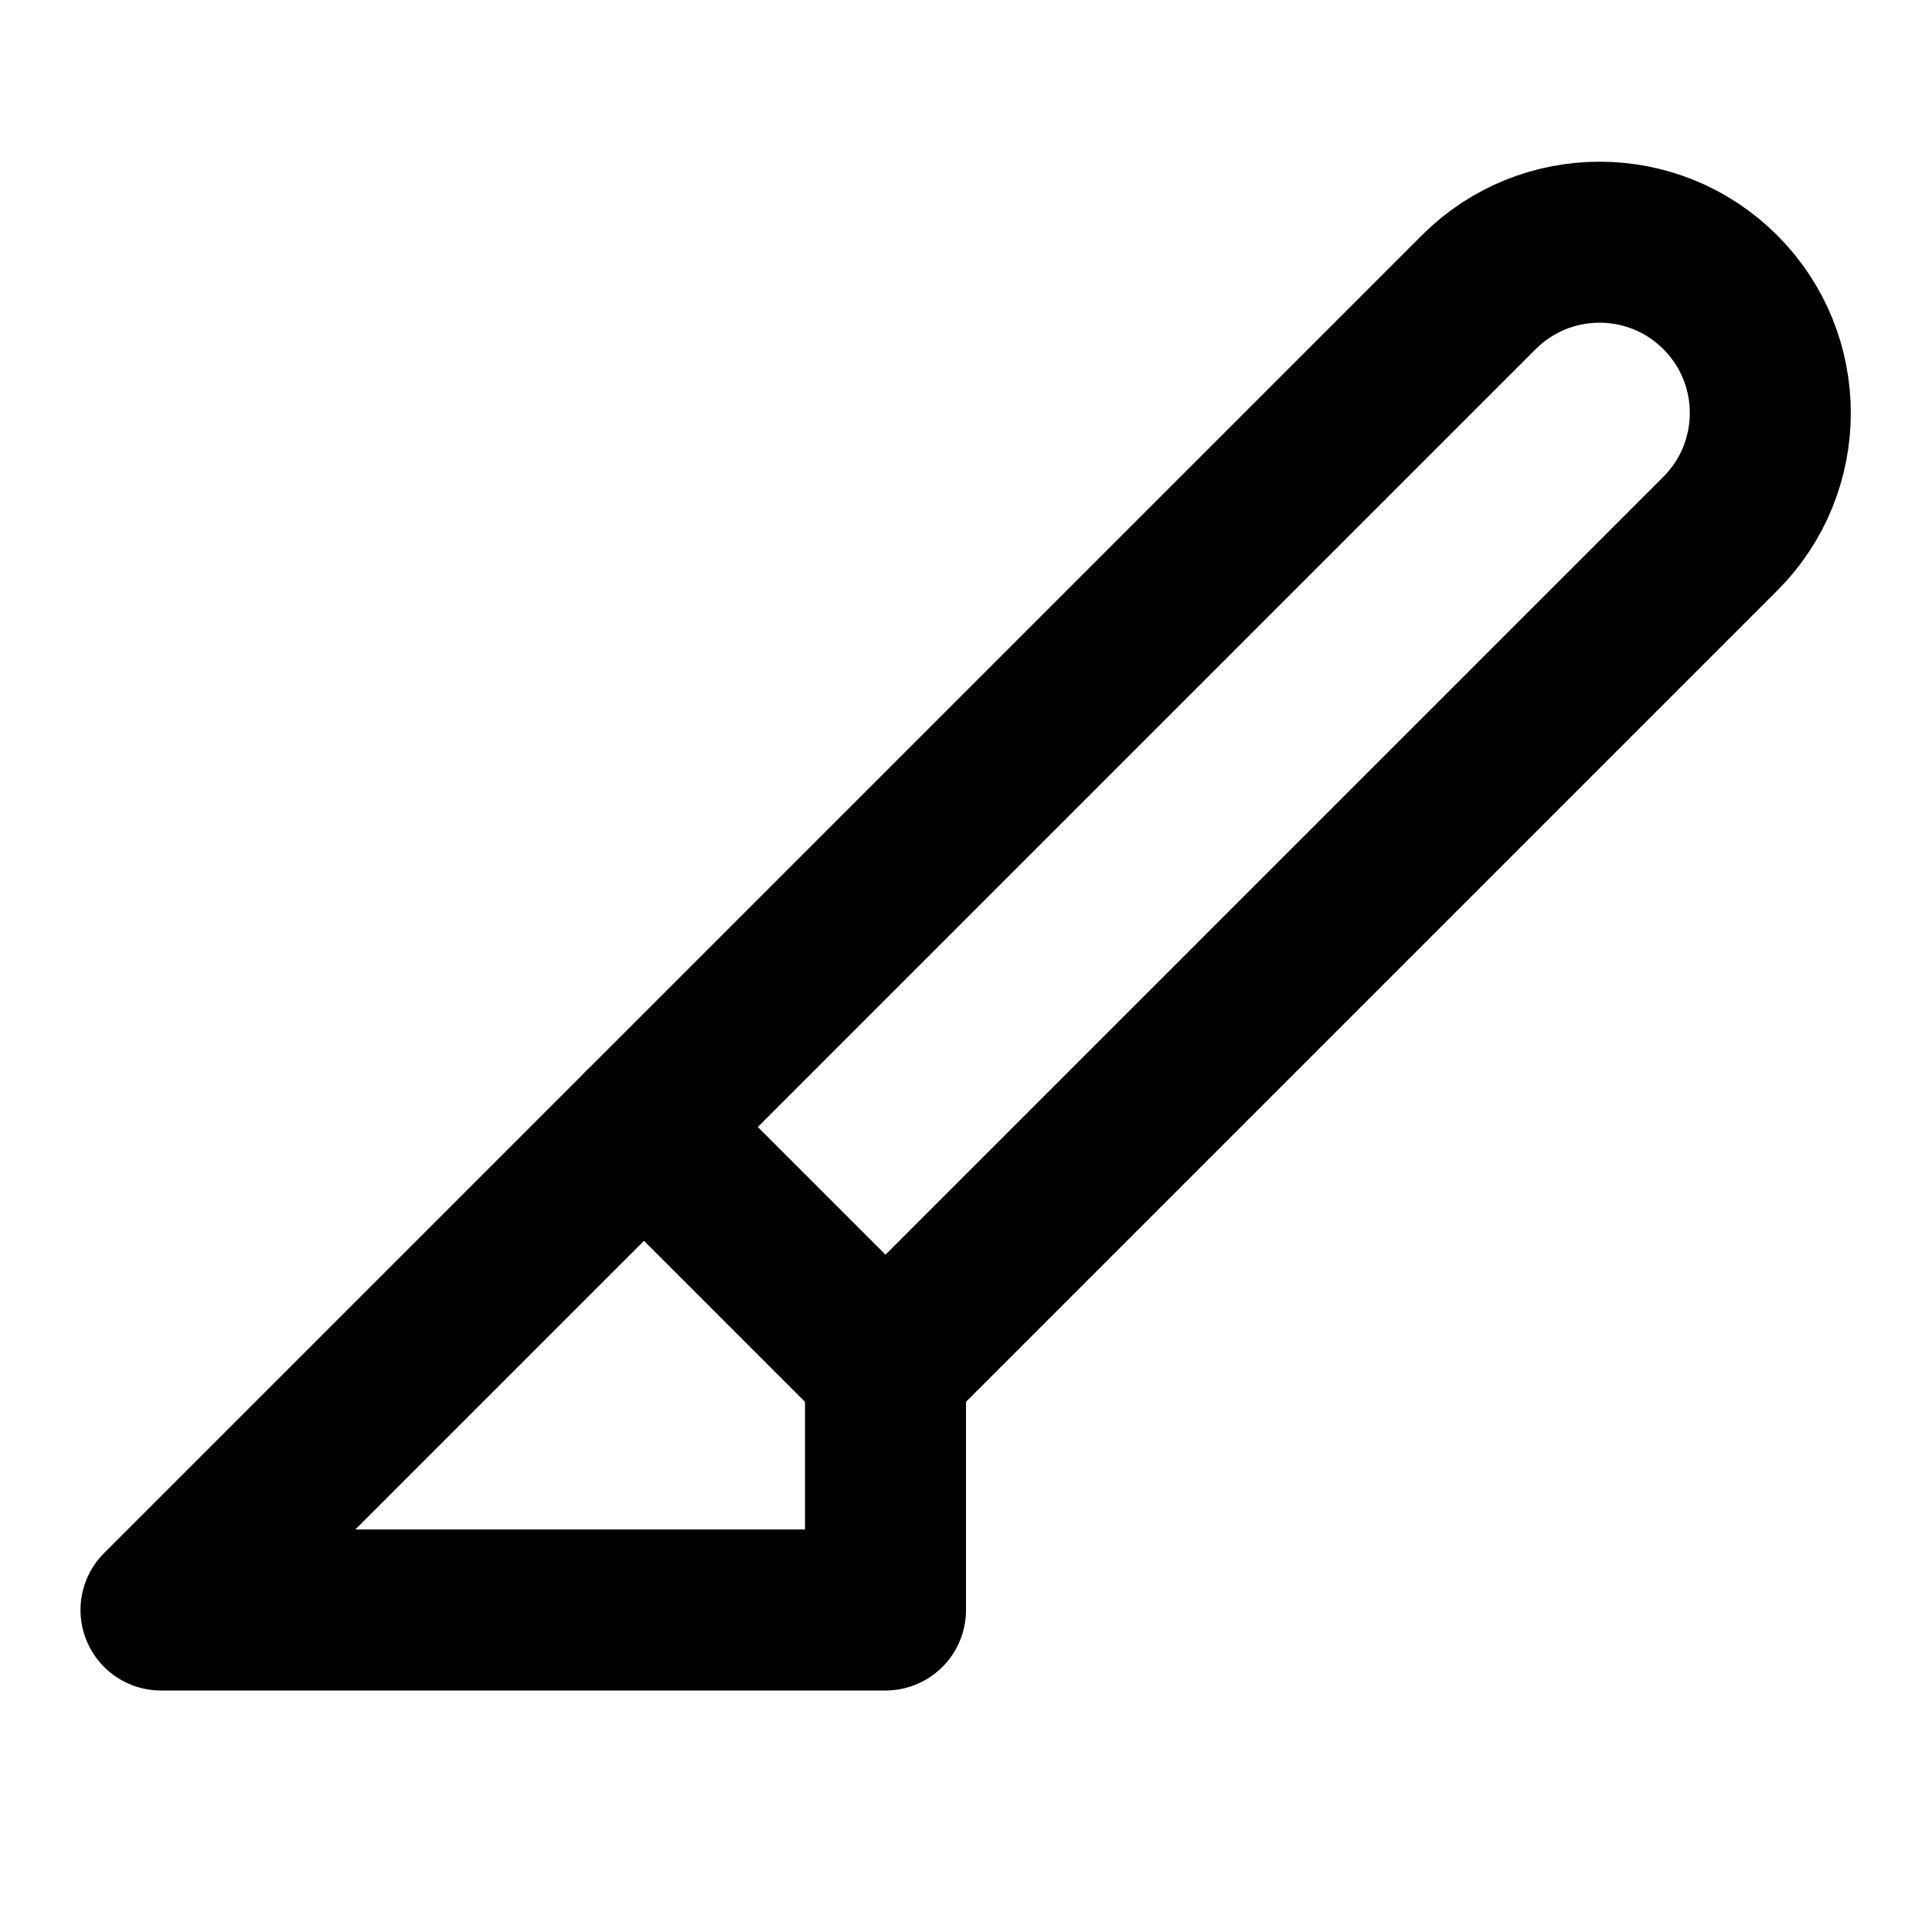
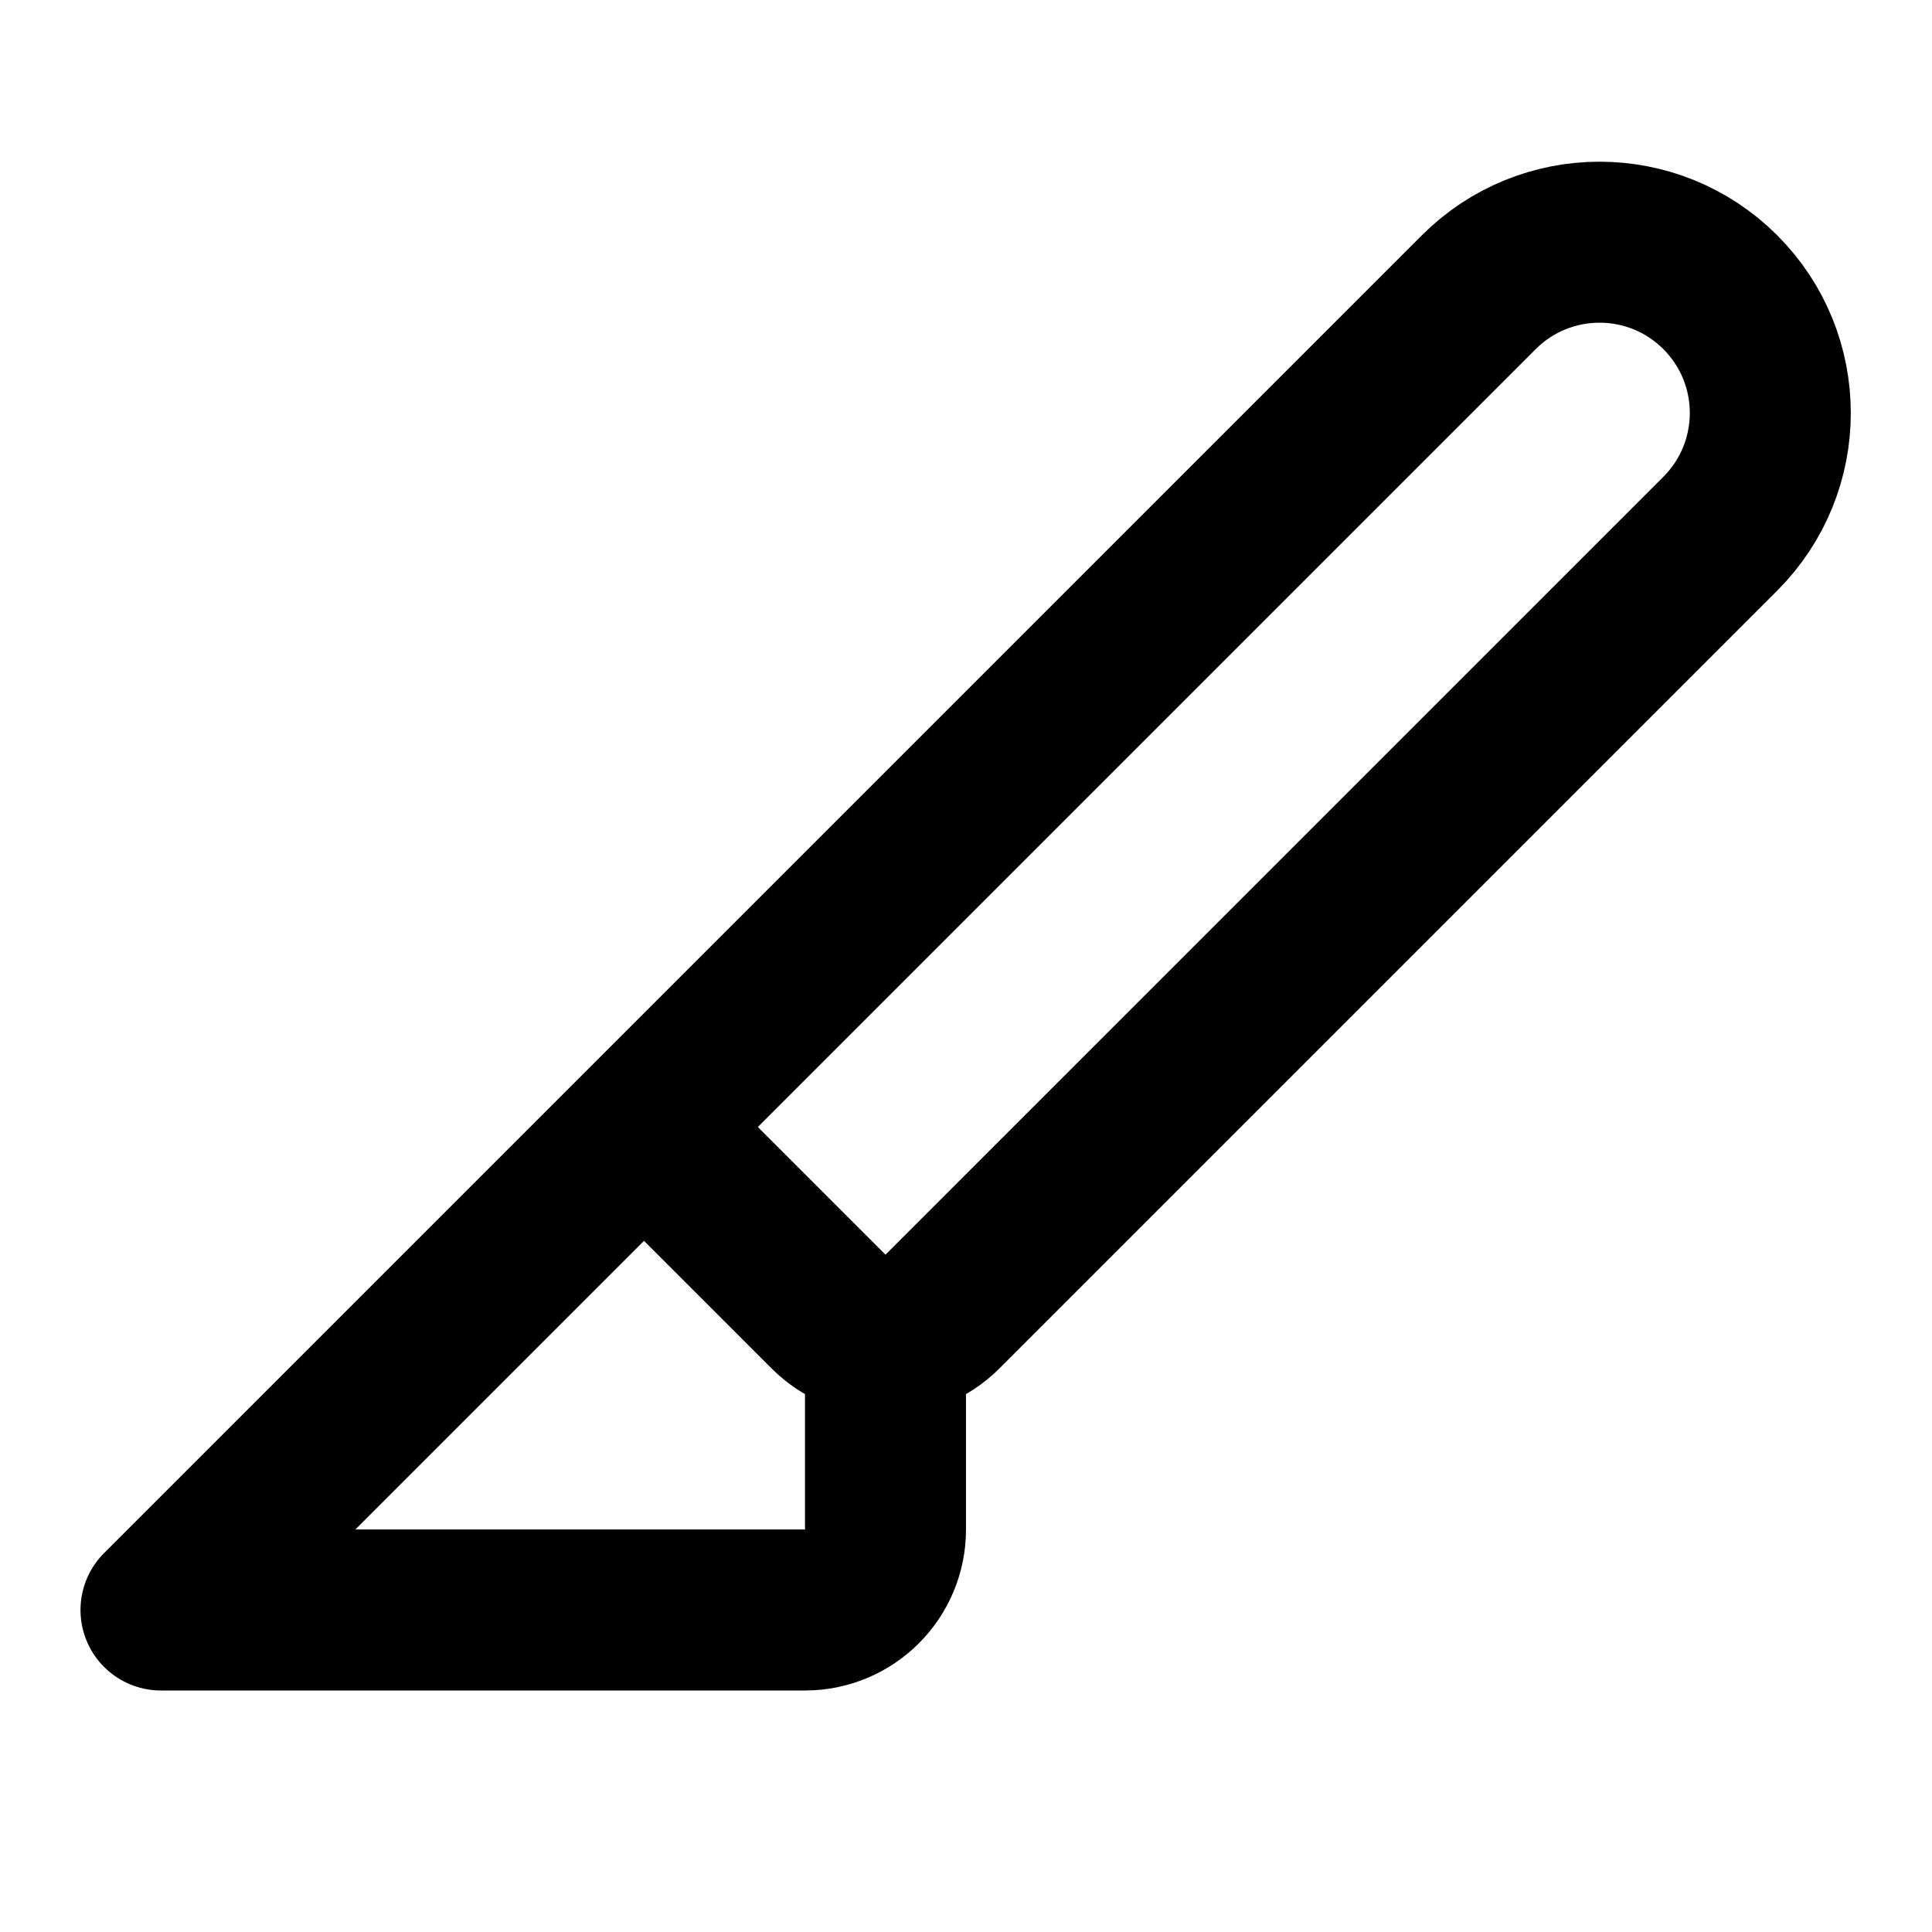
<svg xmlns="http://www.w3.org/2000/svg" width="24" height="24" fill="none" stroke="currentColor" stroke-linecap="round" stroke-linejoin="round" stroke-width="2" viewBox="0 0 24 24">
-   <path d="m8 14-6 6h9v-3" />
-   <path d="M18.37 3.63 8 14l3 3L21.37 6.63a2.12 2.12 0 1 0-3-3" />
+   <path d="M11 16.586V19a1 1 0 0 1-1 1H2L18.37 3.63a1 1 0 1 1 3 3l-9.663 9.663a1 1 0 0 1-1.414 0L8 14" />
</svg>
